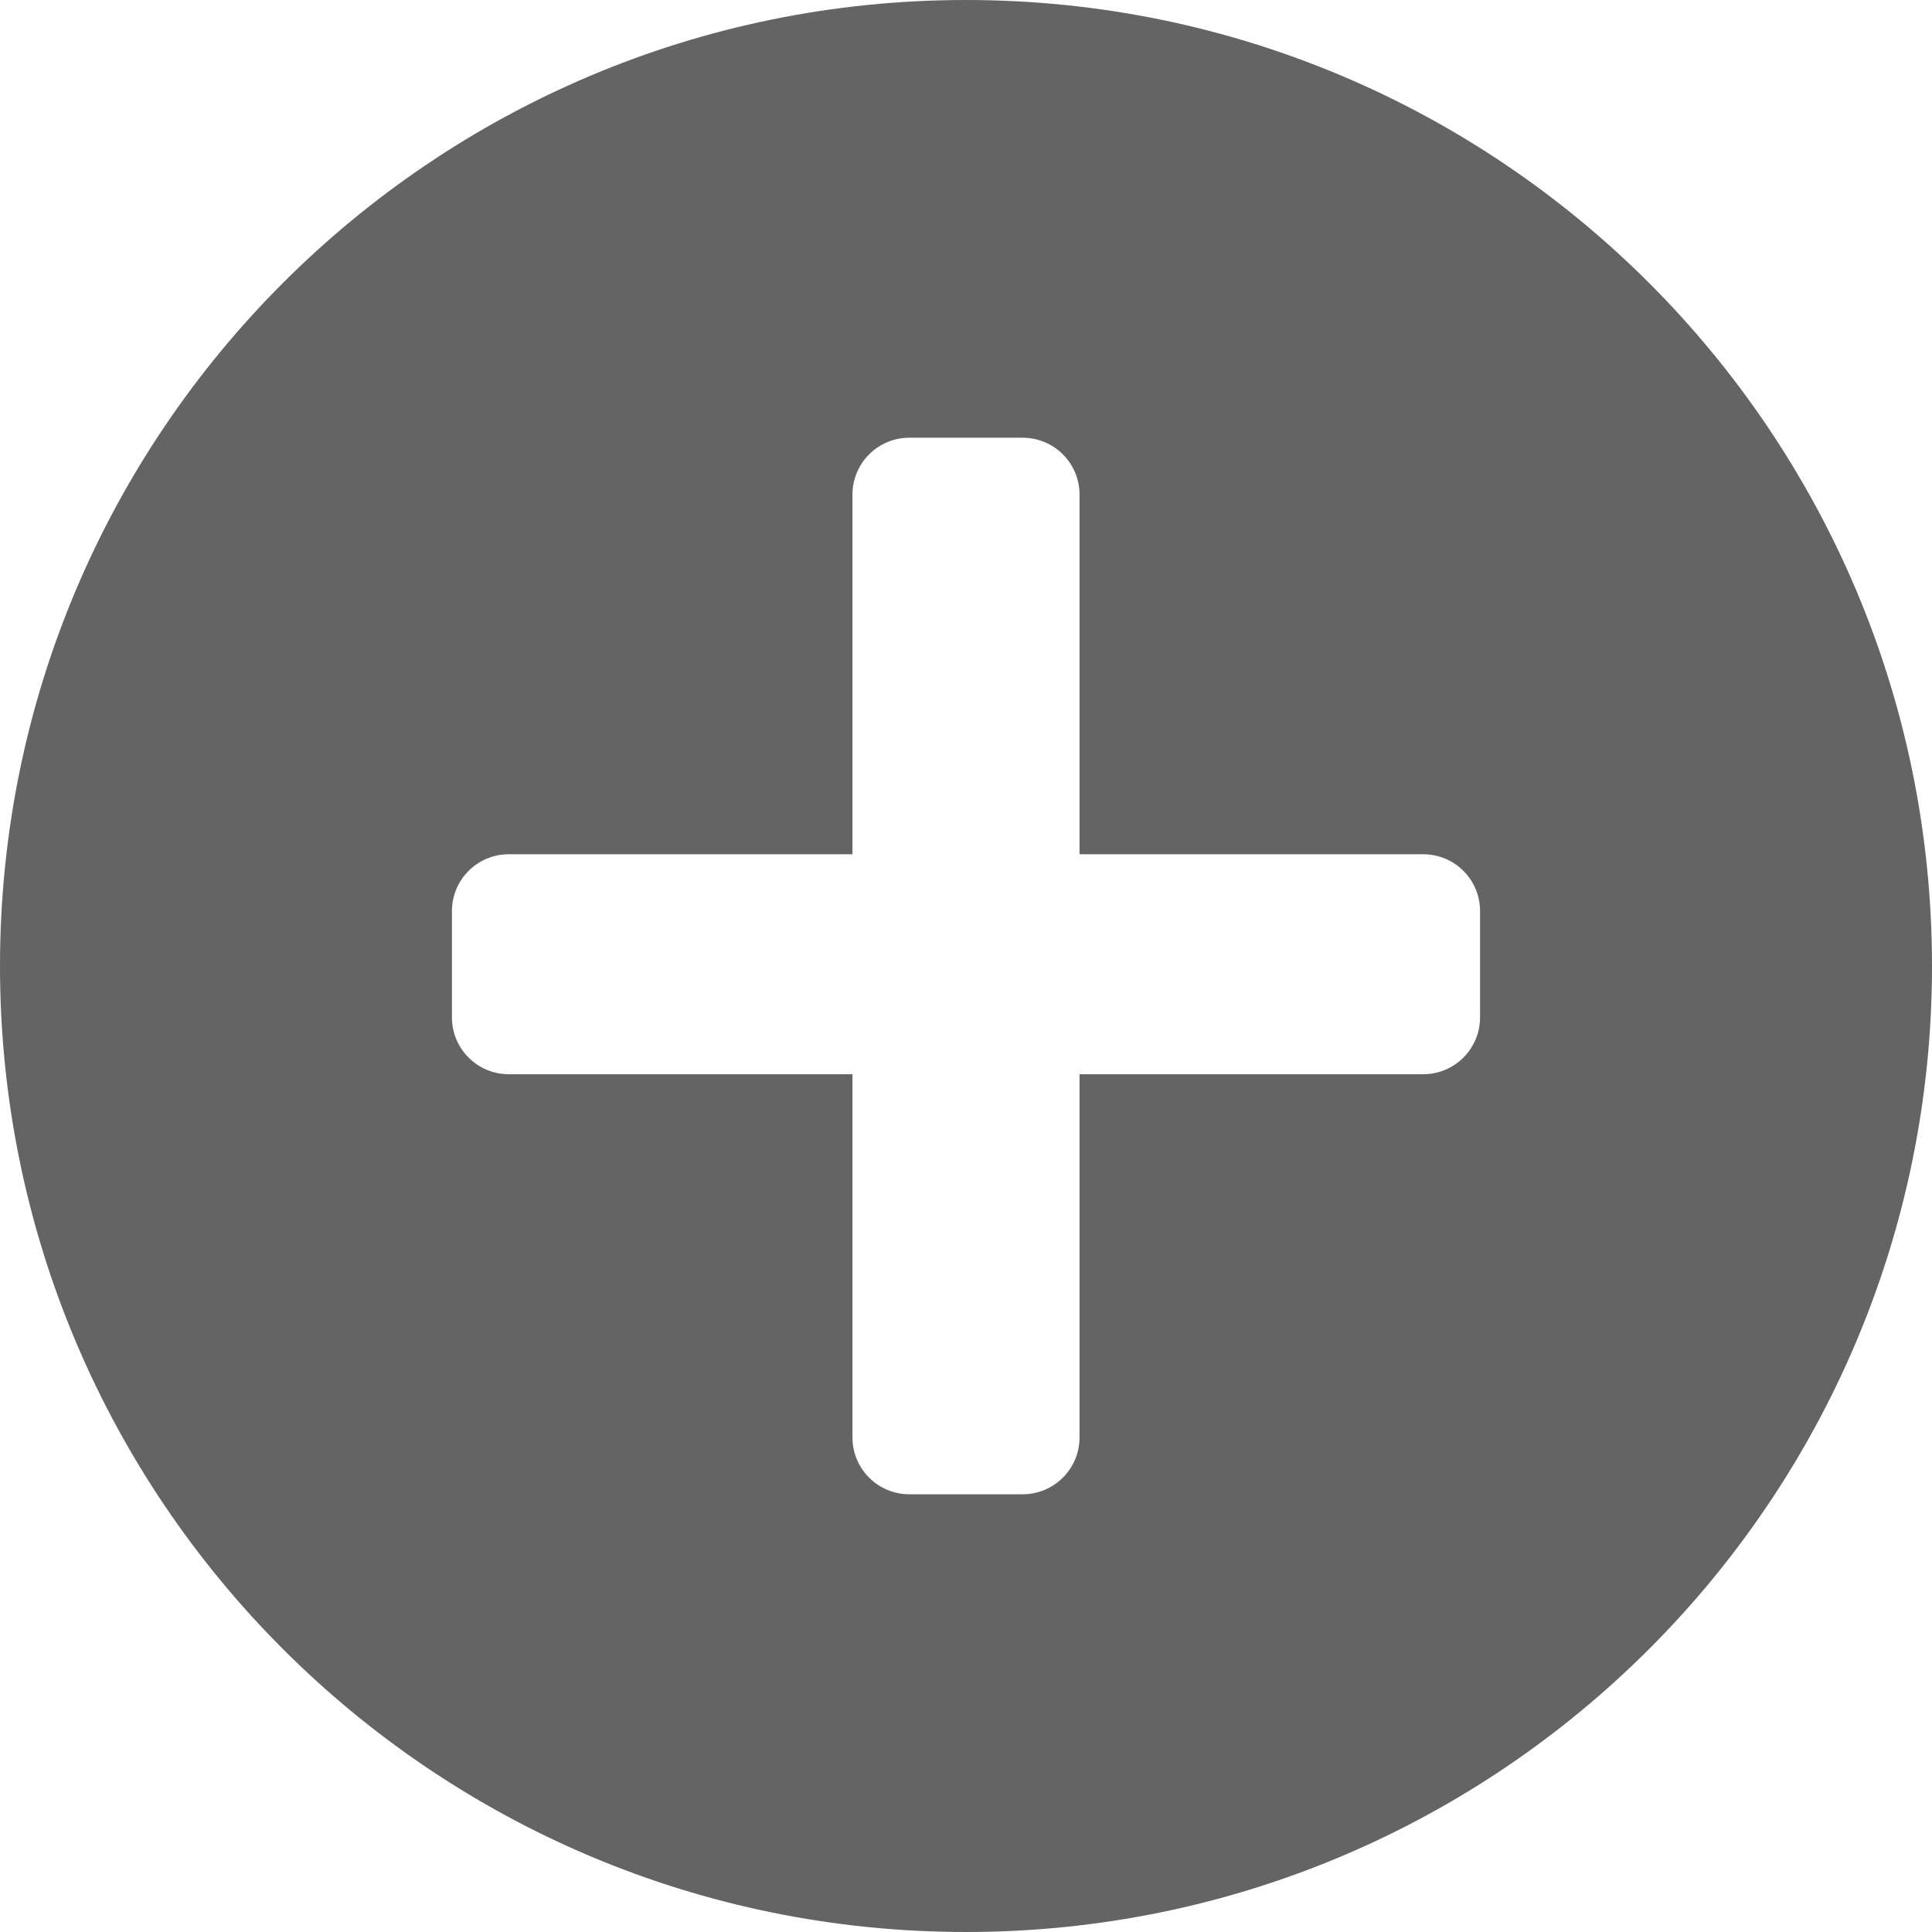
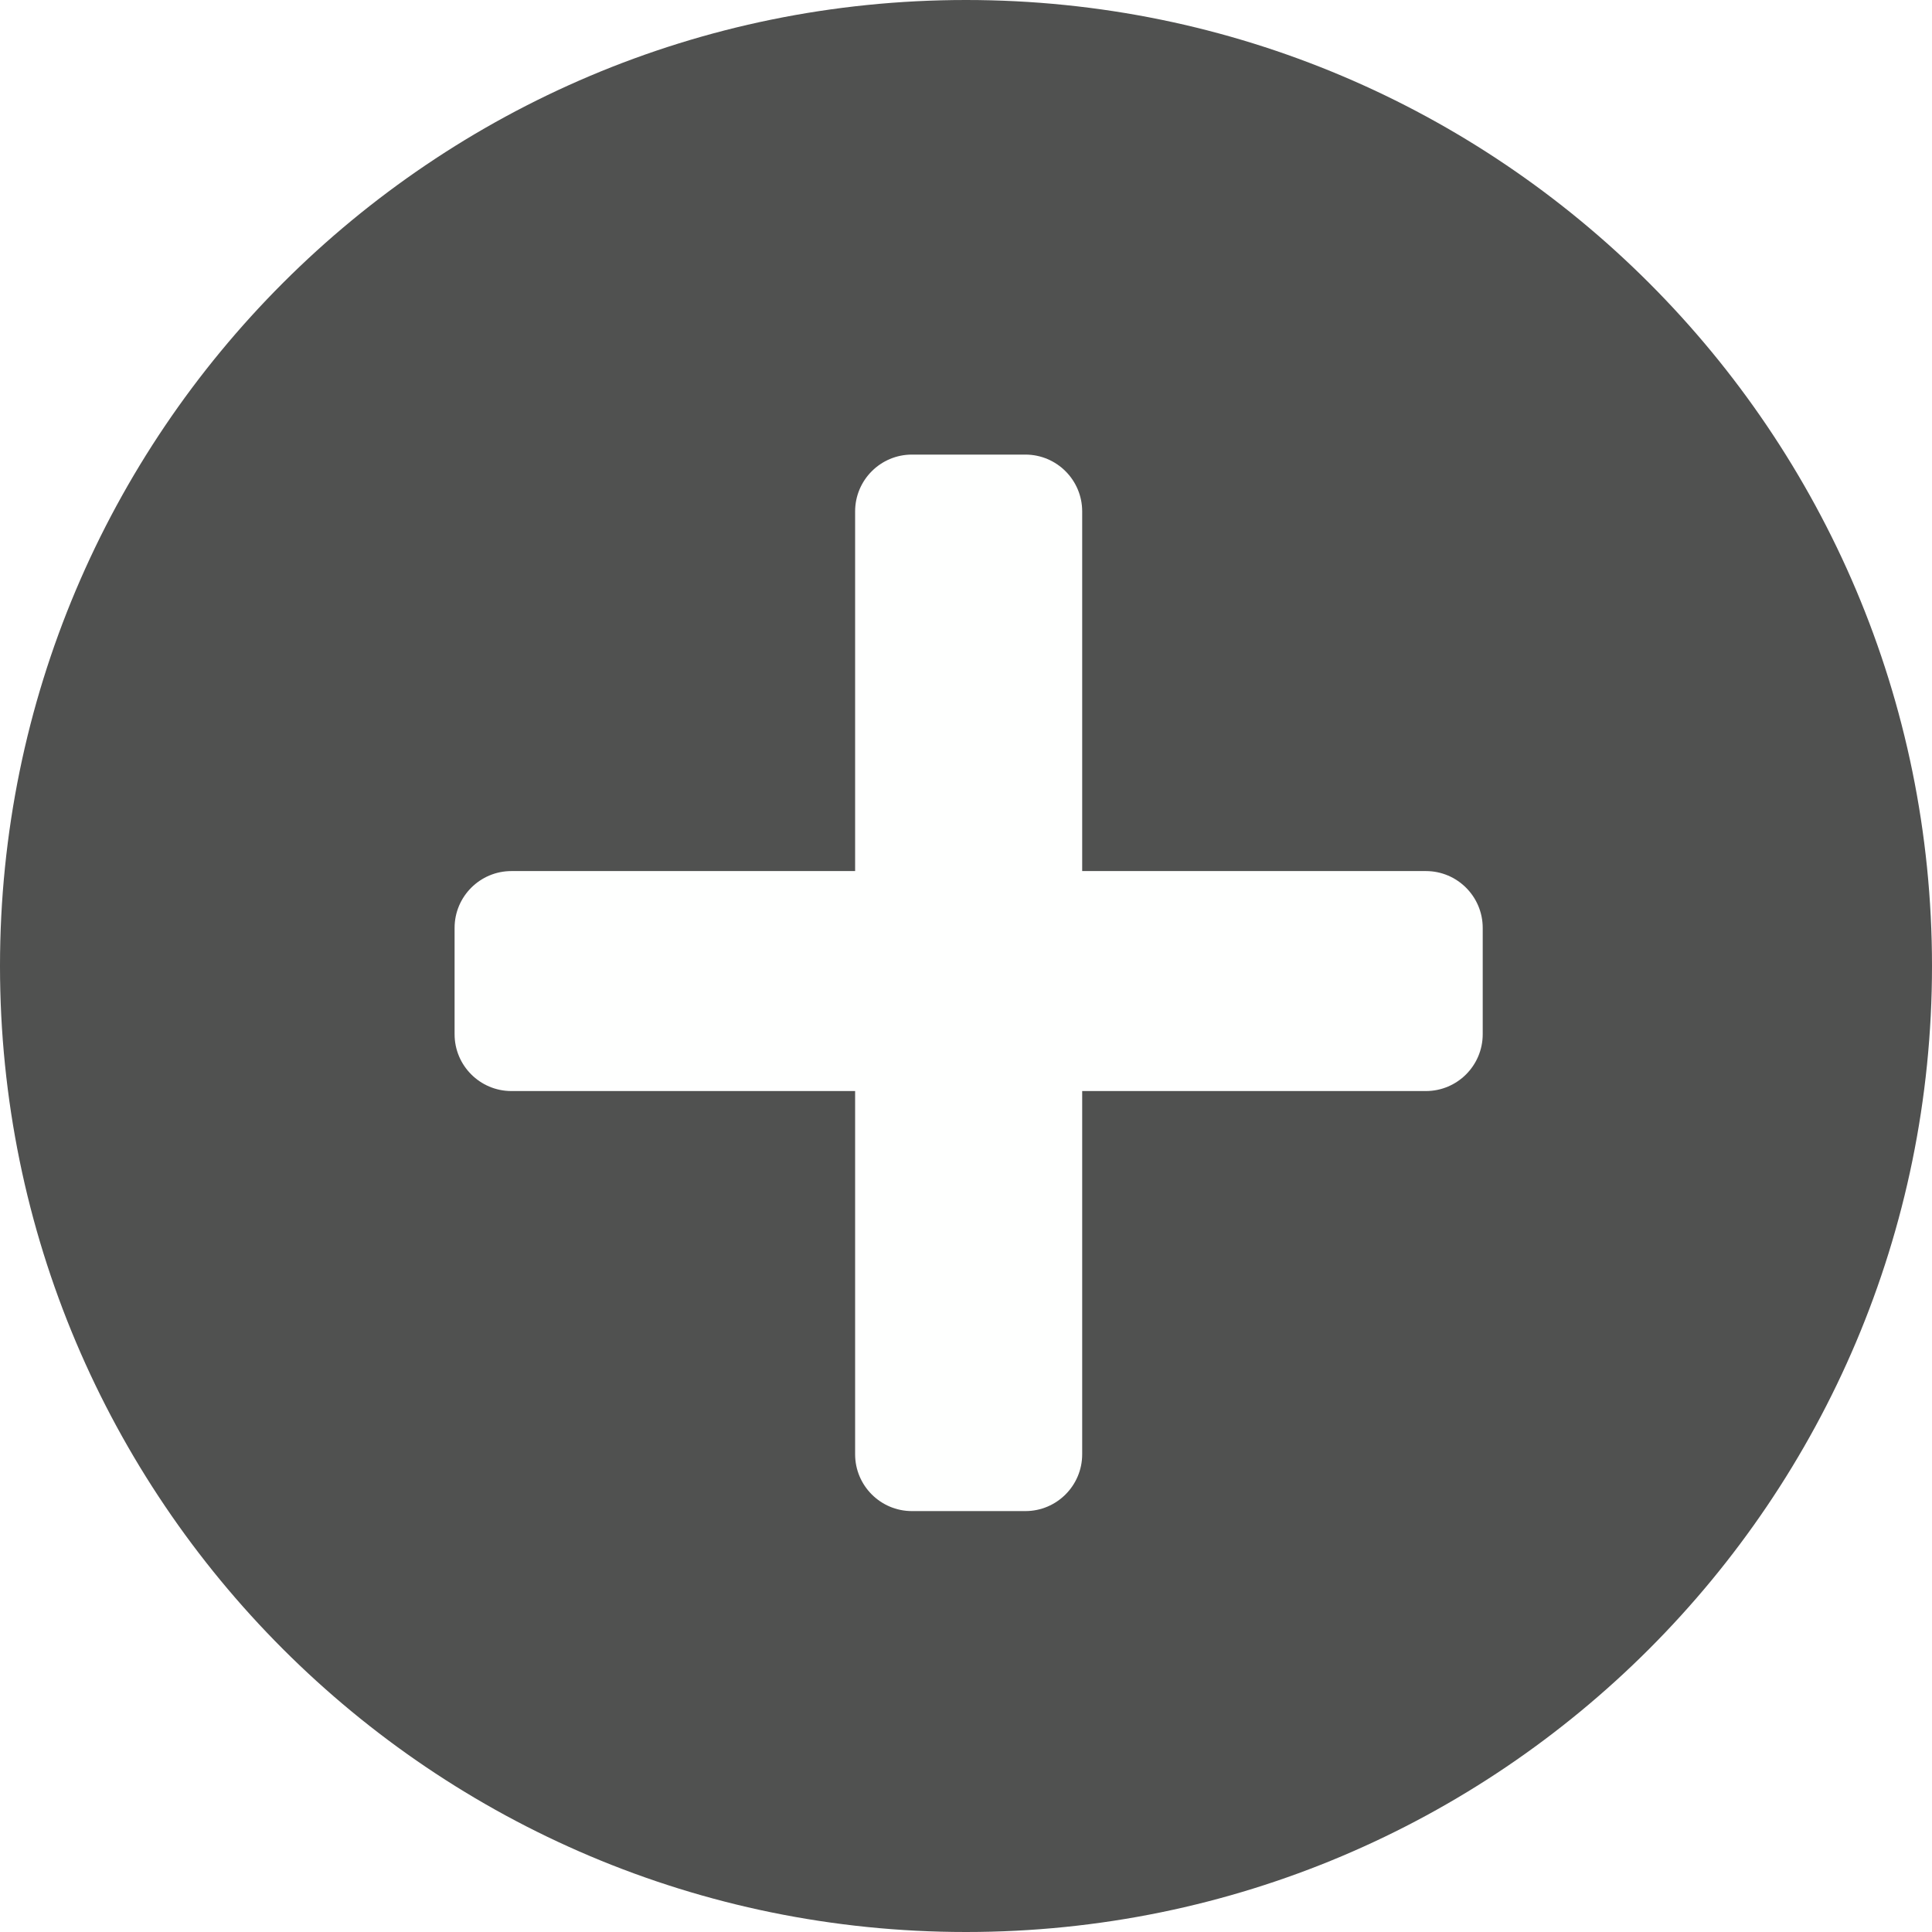
- <svg xmlns="http://www.w3.org/2000/svg" width="51px" height="51px" version="1.1">
+ <svg xmlns="http://www.w3.org/2000/svg" width="51px" height="51px" viewBox="0 0 51 51" version="1.1">
  <description>Created with Sketch (http://www.bohemiancoding.com/sketch)</description>
  <defs />
-   <g id="Page 1" fill="rgb(223,223,223)" fill-rule="evenodd">
-     <path d="M25.5,51 C39.583,51 51,39.583 51,25.5 C51,11.417 39.583,0 25.5,0 C11.417,0 0,11.417 0,25.5 C0,39.583 11.417,51 25.5,51 Z M25.5,51" id="Oval 1" fill="rgb(100,100,100)" />
-     <path d="M37.57,22.55 L28.497,22.55 L28.497,13.055 C28.497,12.227 27.825,11.555 26.997,11.555 L24.003,11.555 C23.175,11.555 22.503,12.227 22.503,13.055 L22.503,22.55 L13.43,22.55 C12.602,22.55 11.93,23.222 11.93,24.05 L11.93,26.857 C11.93,27.684 12.602,28.357 13.43,28.357 L22.503,28.357 L22.503,37.945 C22.503,38.773 23.175,39.445 24.003,39.445 L26.997,39.445 C27.825,39.445 28.497,38.773 28.497,37.945 L28.497,28.357 L37.57,28.357 C38.398,28.357 39.07,27.684 39.07,26.857 L39.07,24.05 C39.07,23.221 38.398,22.55 37.57,22.55 L37.57,22.55 L37.57,22.55" id="Shape" fill="rgb(255,255,255)" />
+   <g id="Page 1" fill="rgb(215,215,215)" fill-rule="evenodd">
+     <path d="M25.5,51 C39.583,51 51,39.583 51,25.5 C51,11.417 39.583,0 25.5,0 C11.417,0 0,11.417 0,25.5 C0,39.583 11.417,51 25.5,51 Z M25.5,51" id="Oval 1" fill="rgb(80,81,80)" />
+     <path d="M37.64,22.994 L28.567,22.994 L28.567,13.5 C28.567,12.672 27.895,12 27.067,12 L24.073,12 C23.245,12 22.573,12.672 22.573,13.5 L22.573,22.994 L13.5,22.994 C12.672,22.994 12,23.666 12,24.494 L12,27.301 C12,28.129 12.672,28.801 13.5,28.801 L22.573,28.801 L22.573,38.389 C22.573,39.217 23.245,39.889 24.073,39.889 L27.067,39.889 C27.895,39.889 28.567,39.217 28.567,38.389 L28.567,28.801 L37.64,28.801 C38.468,28.801 39.14,28.129 39.14,27.301 L39.14,24.494 C39.14,23.666 38.468,22.994 37.64,22.994 L37.64,22.994 L37.64,22.994" id="Shape" fill="rgb(254,255,254)" />
  </g>
</svg>
